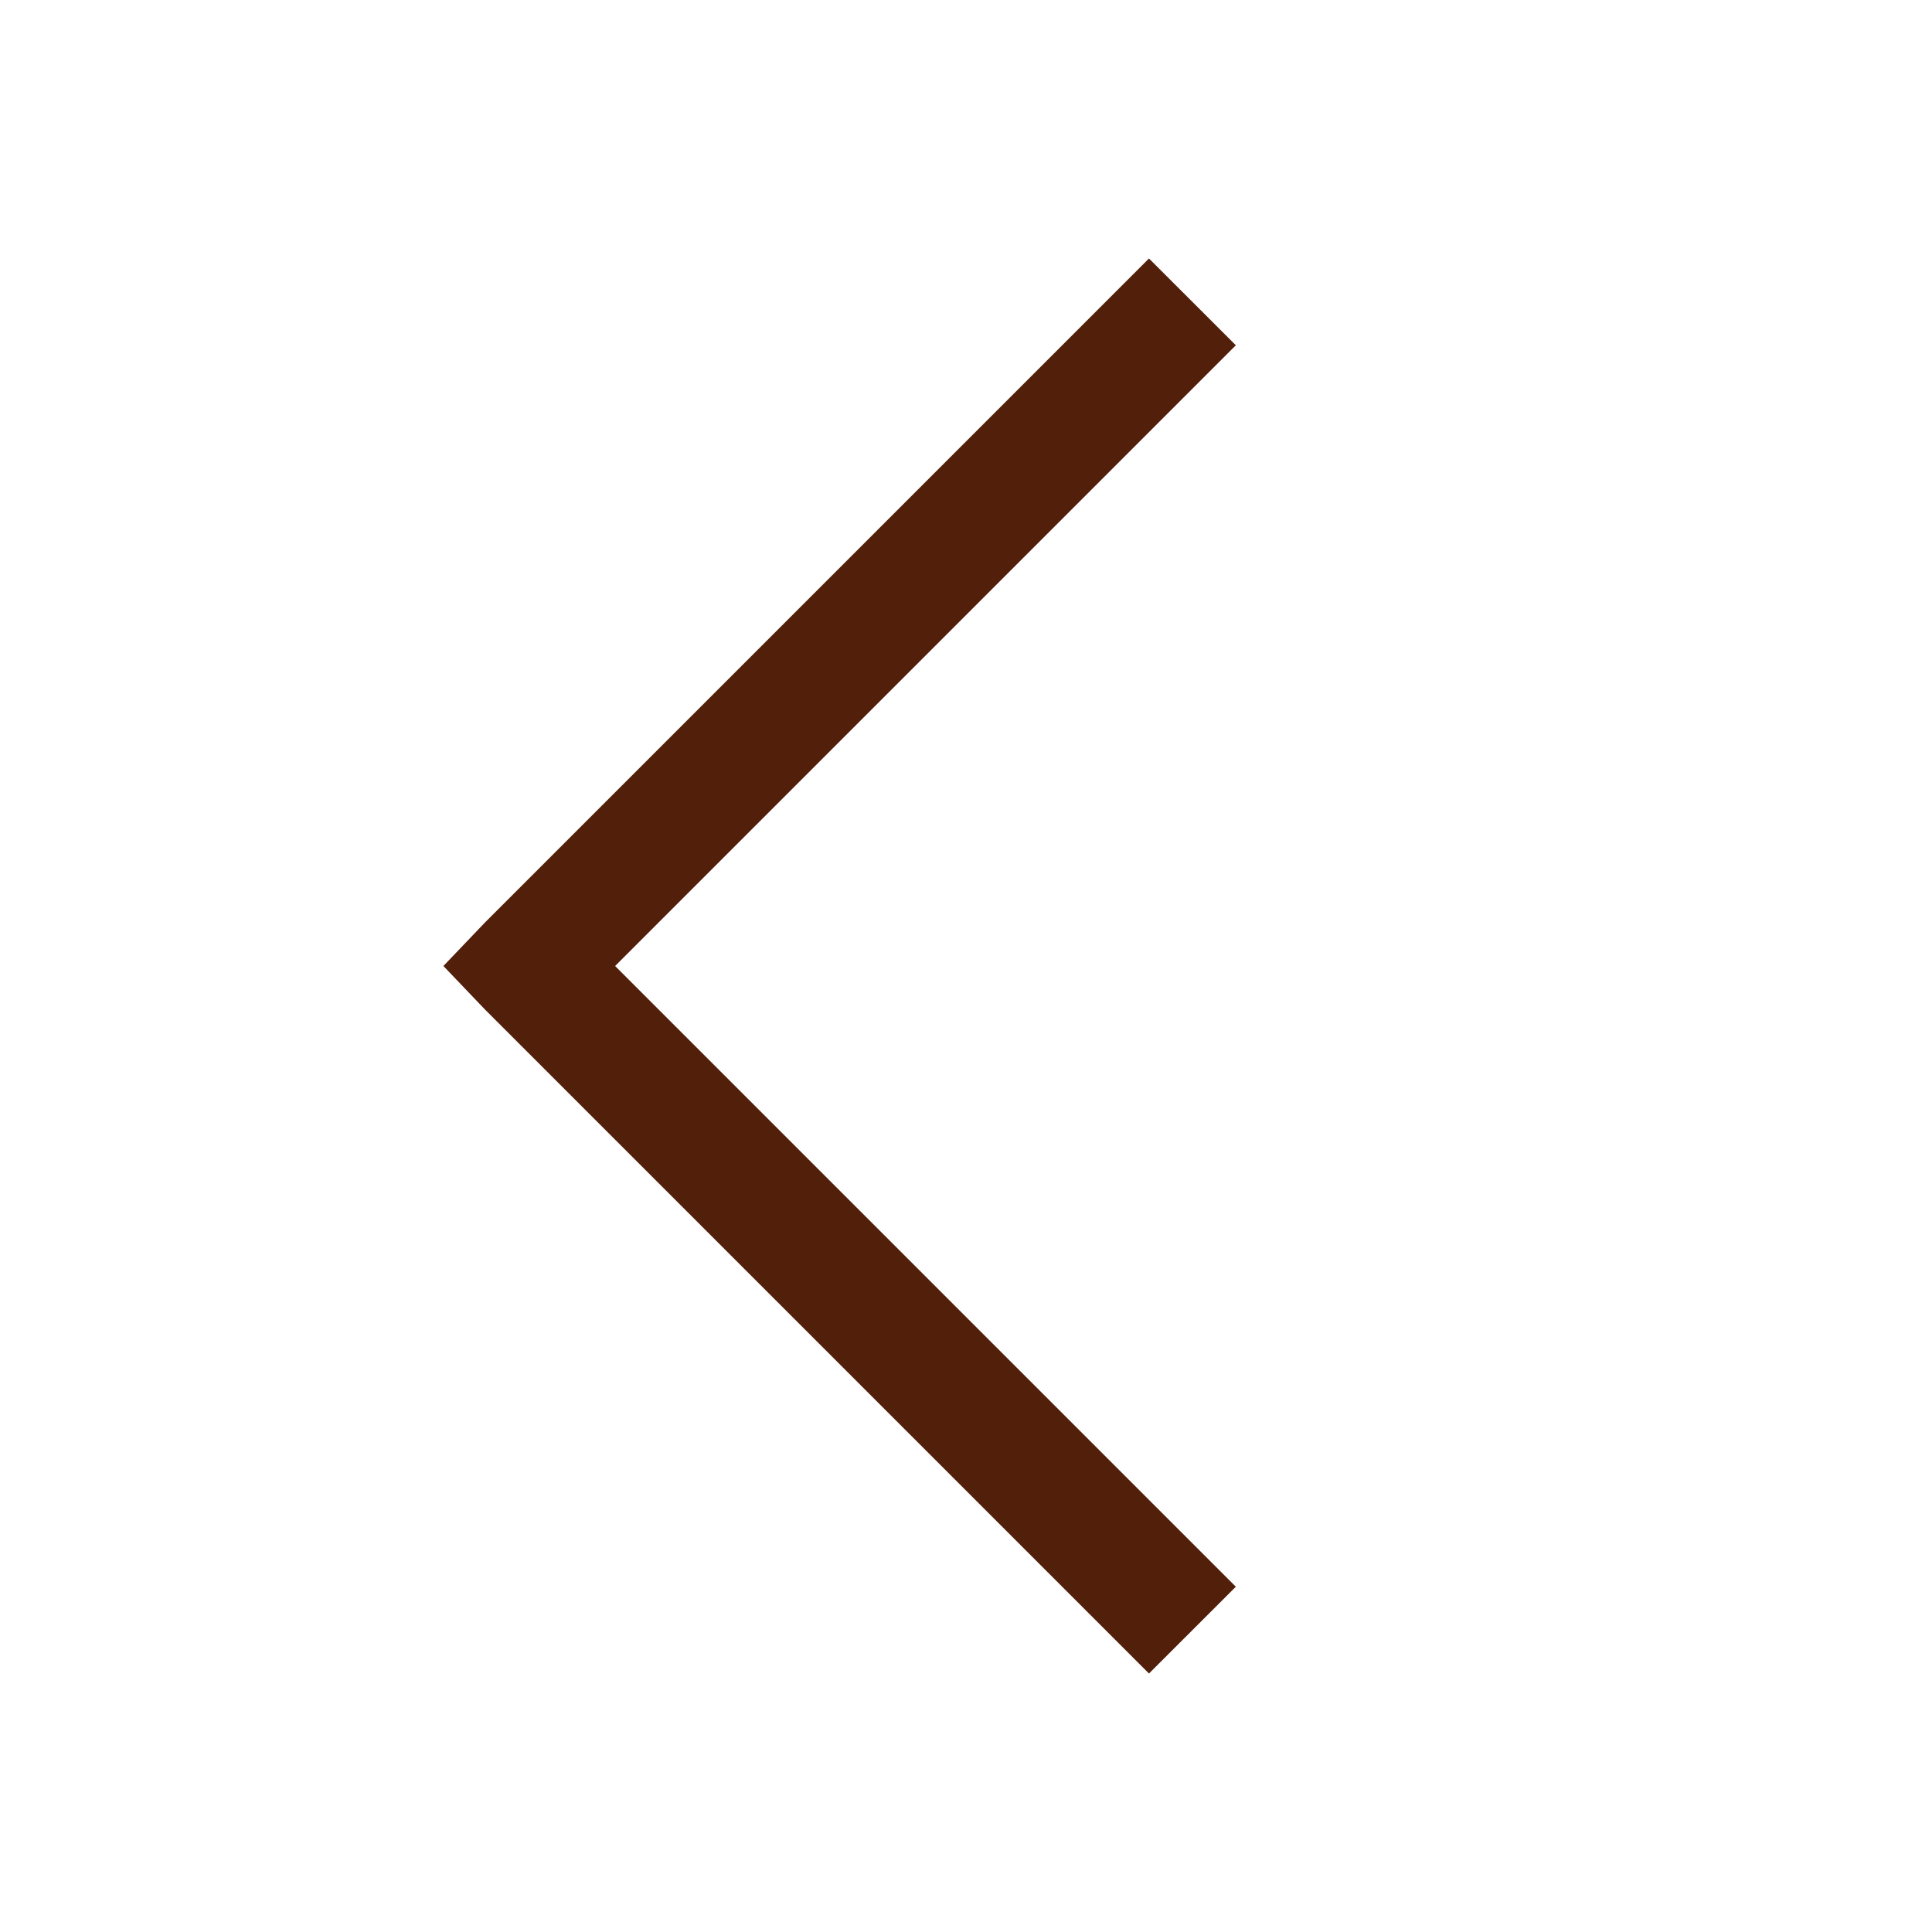
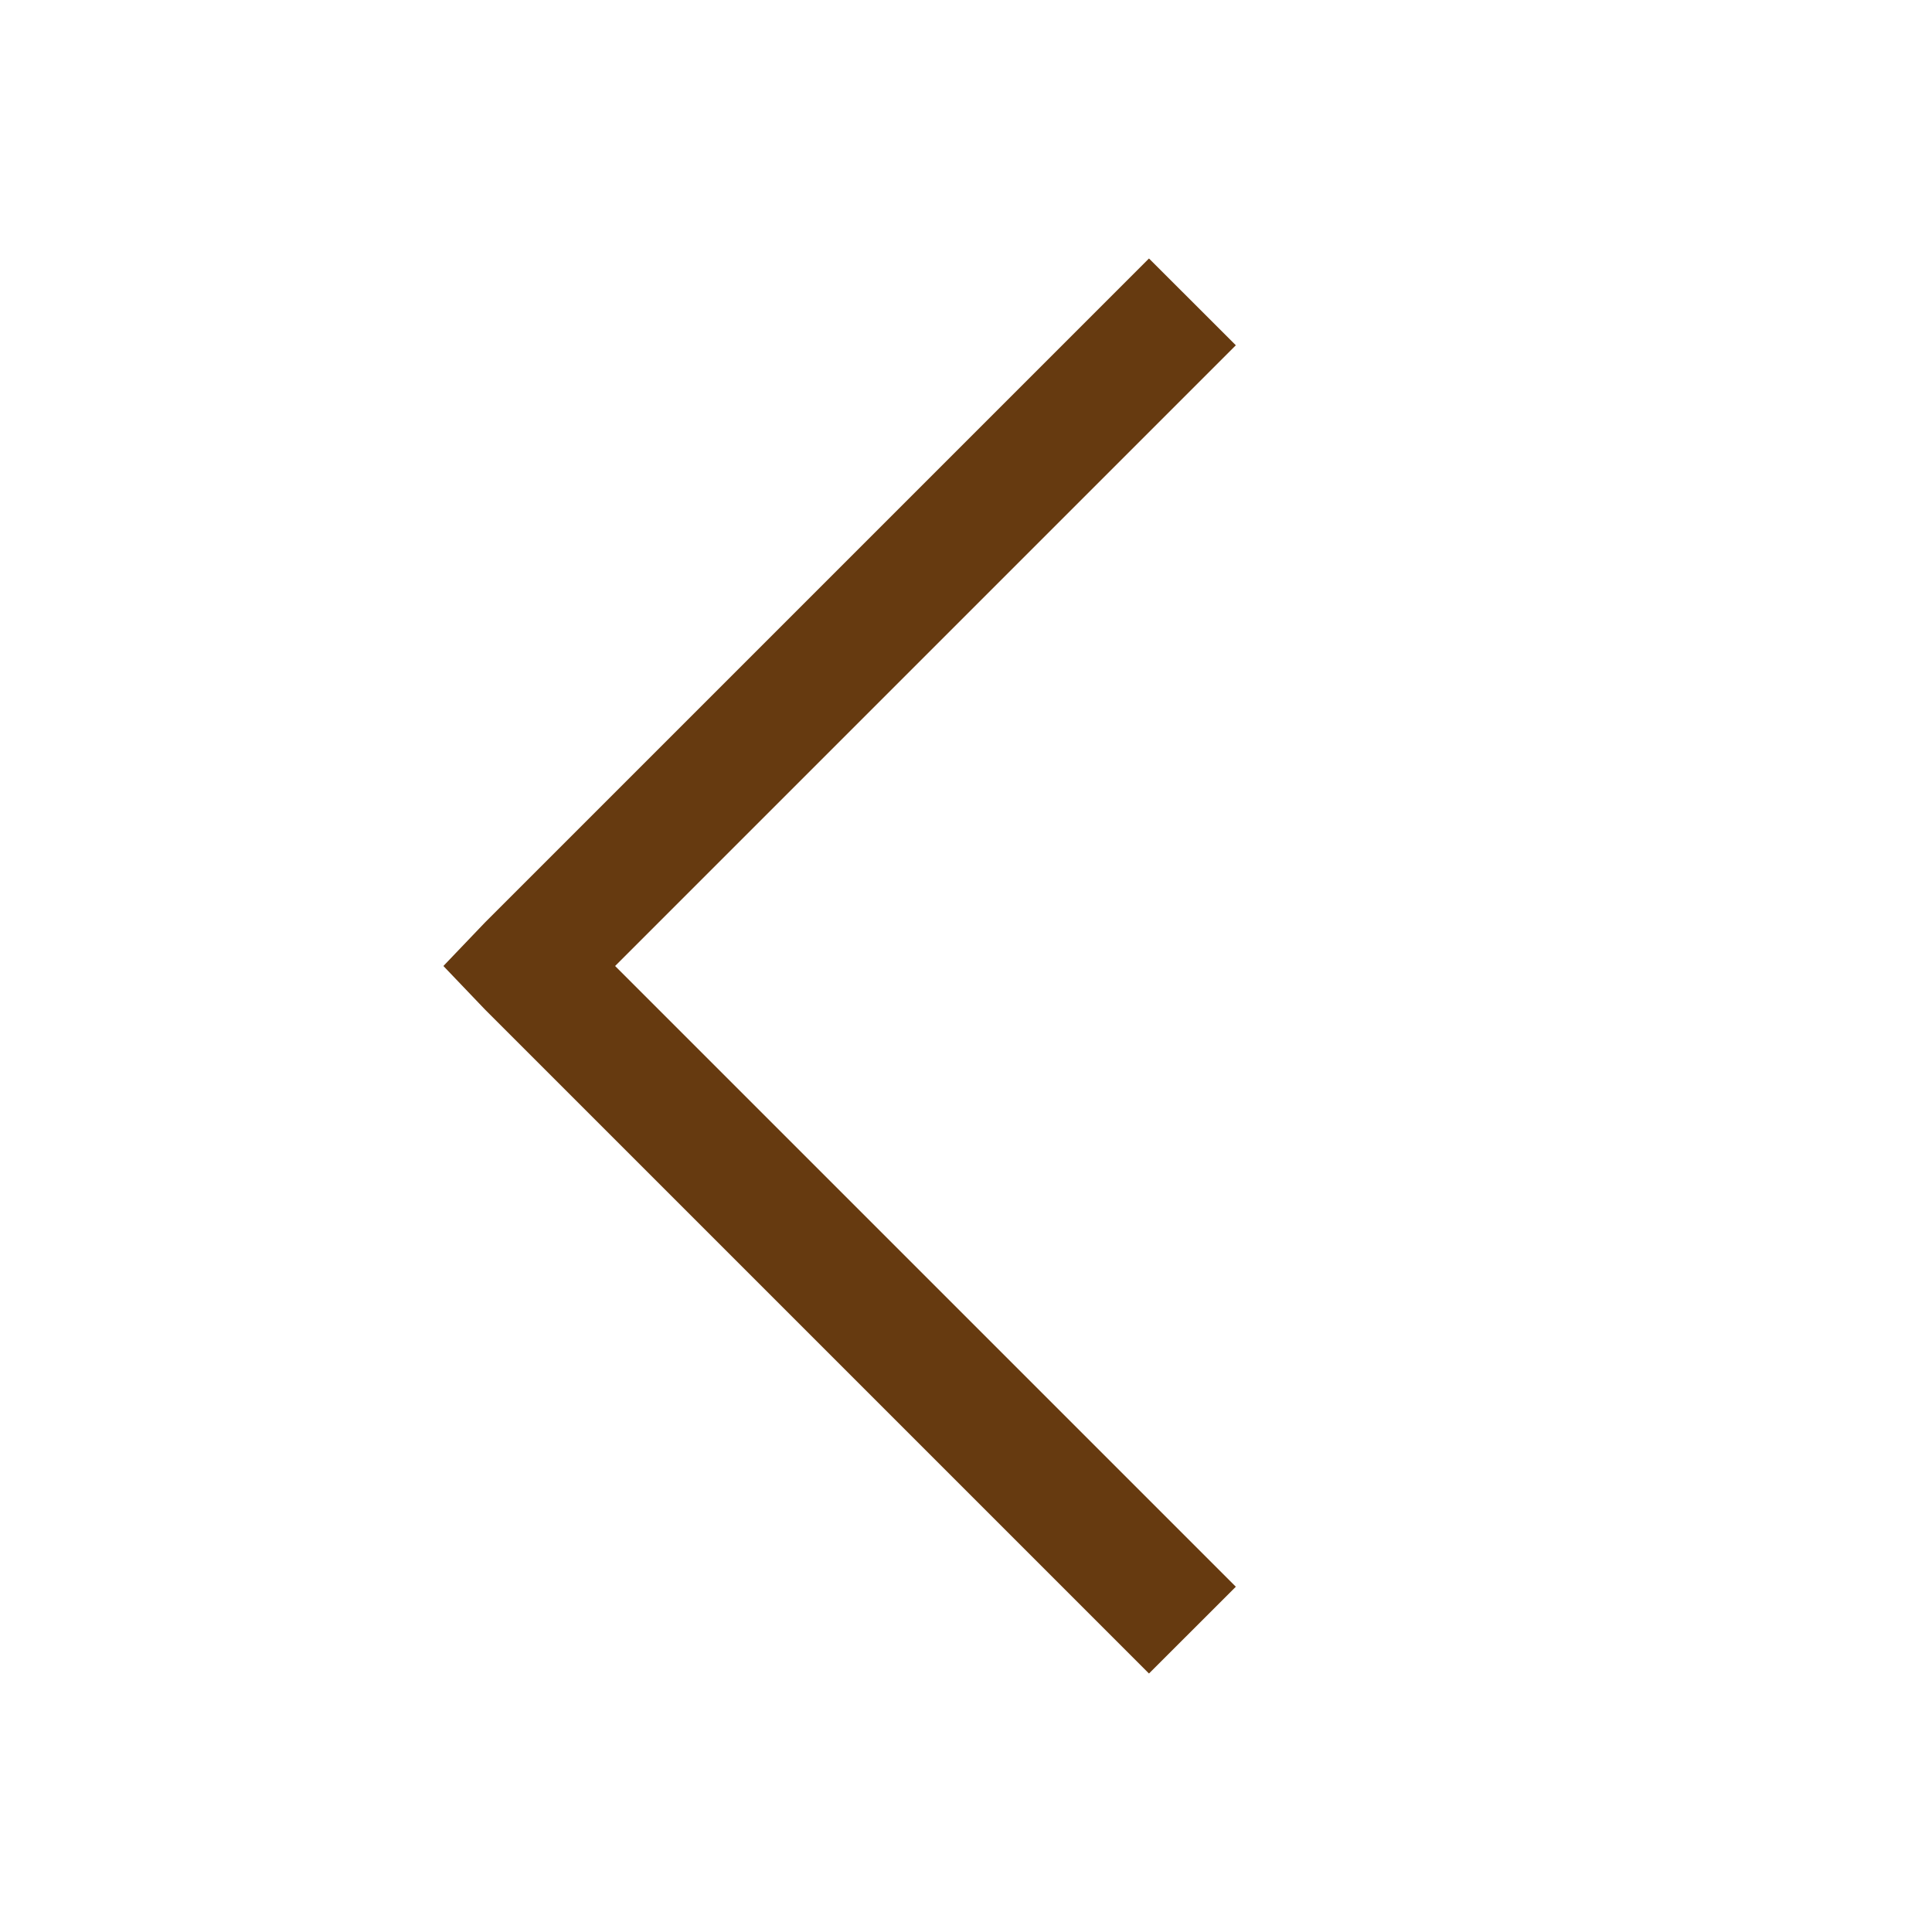
<svg xmlns="http://www.w3.org/2000/svg" width="24" height="24" viewBox="0 0 24 24" fill="none">
-   <path d="M14.273 3.211L6.023 11.461L5.508 12L6.023 12.539L14.273 20.789L15.352 19.711L7.641 12L15.352 4.289L14.273 3.211Z" fill="#521F0B" />
+   <path d="M14.273 3.211L6.023 11.461L5.508 12L6.023 12.539L14.273 20.789L15.352 19.711L7.641 12L15.352 4.289L14.273 3.211Z" fill="#663A10" />
</svg>
